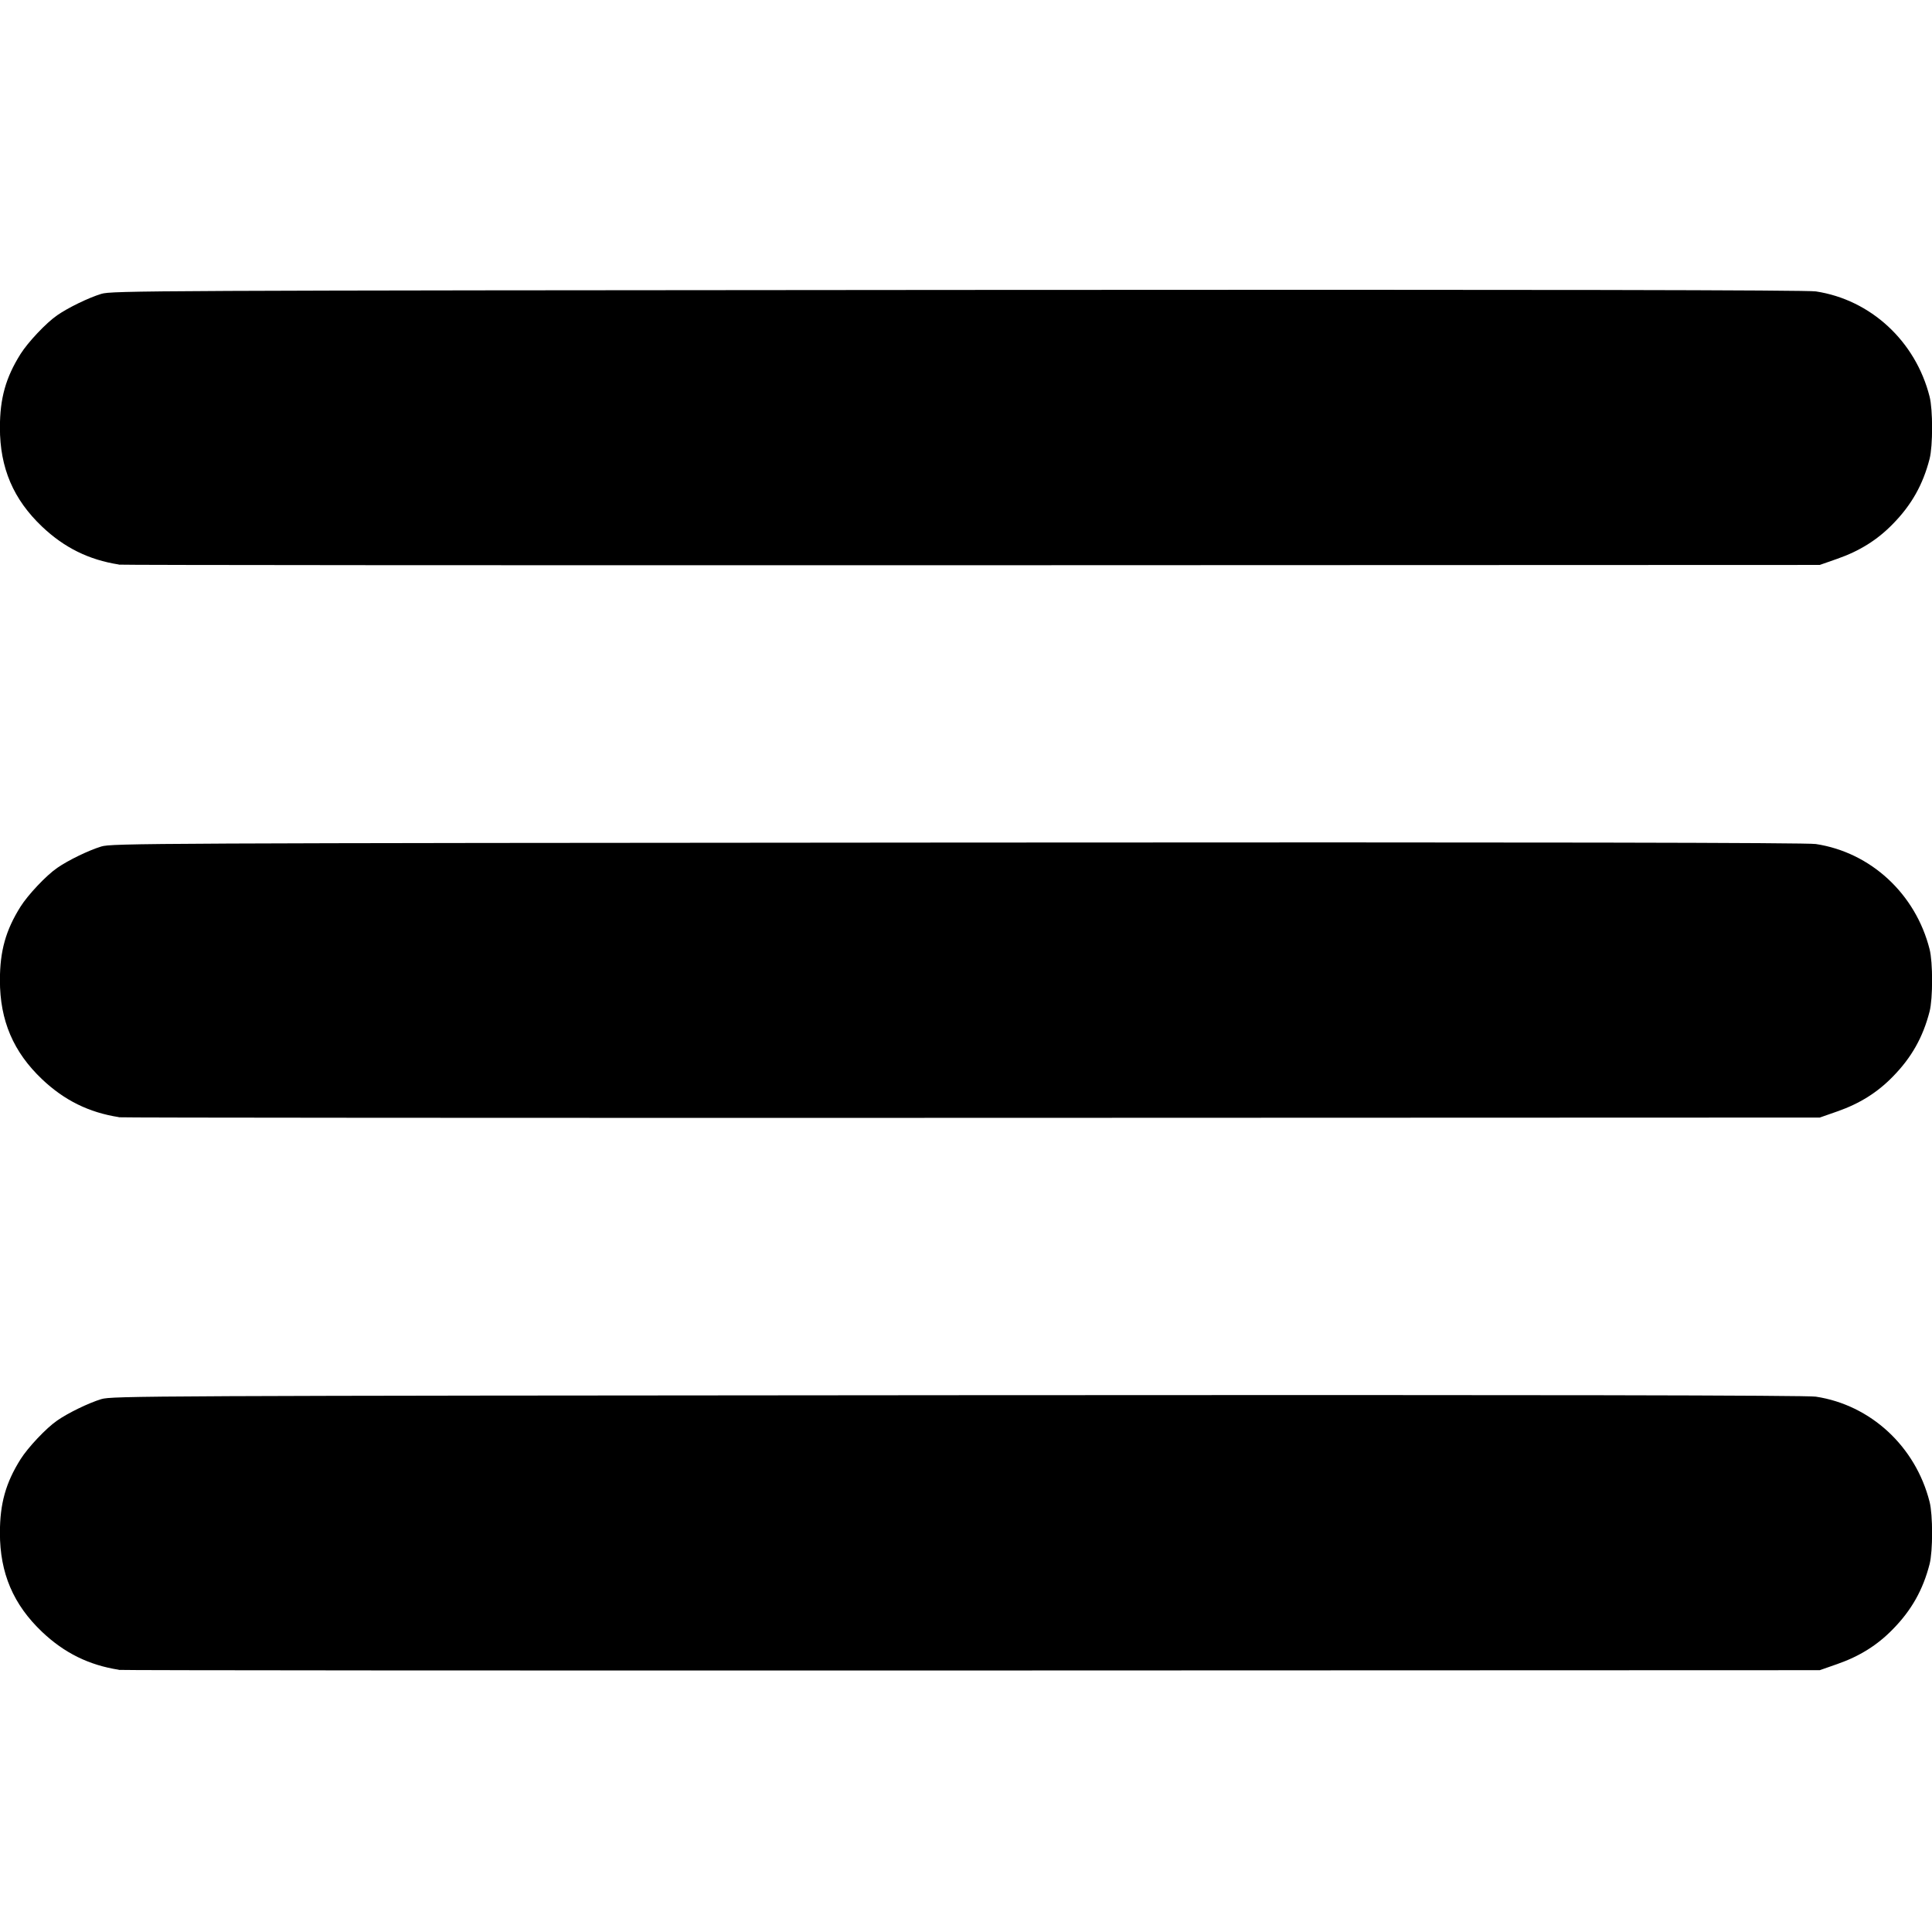
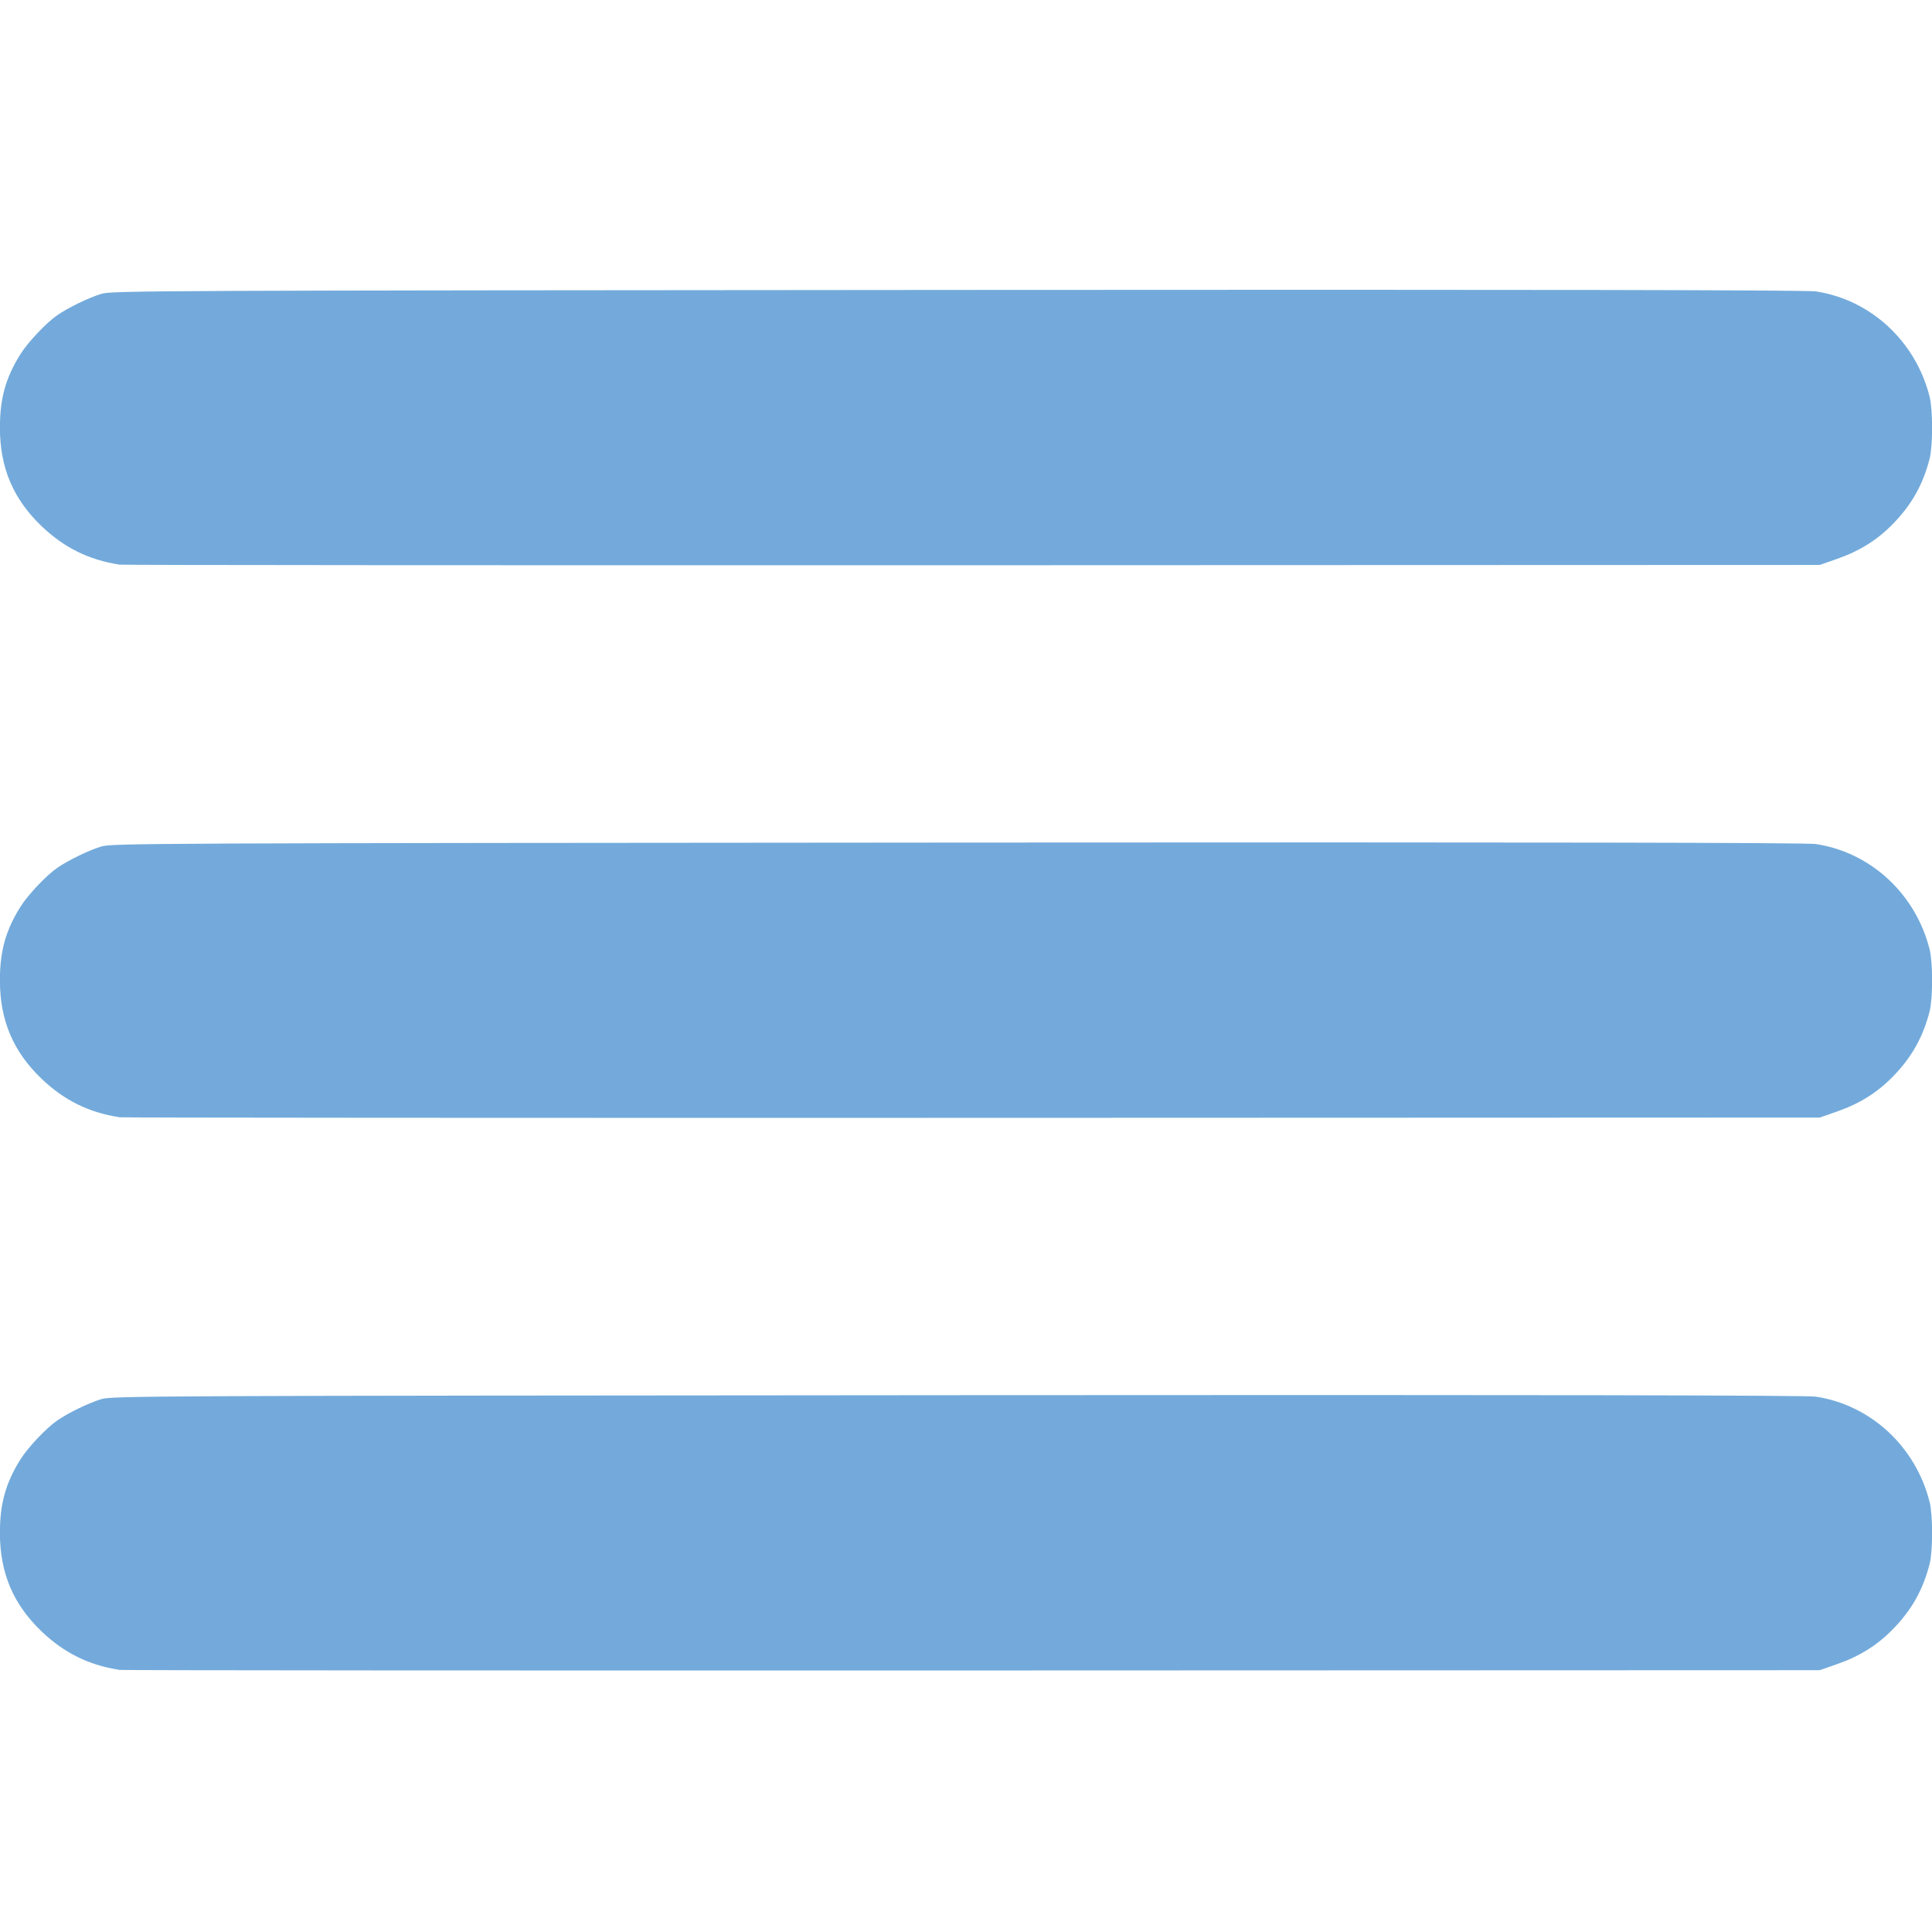
<svg xmlns="http://www.w3.org/2000/svg" width="13.229mm" height="13.229mm" viewBox="0 0 13.229 13.229" version="1.1" id="svg5">
  <defs id="defs2" />
  <g id="layer1" transform="translate(-184.3776,-29.48172)">
-     <path style="fill:#000000;stroke-width:0.013" d="m 185.191,40.915 c -0.205,-0.032 -0.373,-0.115 -0.525,-0.259 -0.197,-0.187 -0.289,-0.402 -0.289,-0.678 0,-0.201 0.04,-0.343 0.141,-0.504 0.051,-0.081 0.176,-0.214 0.252,-0.266 0.075,-0.052 0.213,-0.119 0.301,-0.146 0.073,-0.022 0.3,-0.023 5.865,-0.027 3.977,-0.003 5.816,5.1e-4 5.875,0.01 0.376,0.057 0.683,0.341 0.779,0.72 0.023,0.089 0.023,0.338 0,0.427 -0.045,0.175 -0.123,0.315 -0.252,0.446 -0.106,0.109 -0.228,0.185 -0.38,0.238 l -0.12,0.042 -5.808,0.002 c -3.194,8.15e-4 -5.822,-7.44e-4 -5.839,-0.004 z m 0,-3.784 c -0.205,-0.032 -0.373,-0.115 -0.525,-0.259 -0.197,-0.187 -0.289,-0.402 -0.289,-0.678 0,-0.201 0.04,-0.343 0.141,-0.504 0.051,-0.081 0.176,-0.214 0.252,-0.266 0.075,-0.052 0.213,-0.119 0.301,-0.146 0.073,-0.022 0.3,-0.023 5.865,-0.027 3.977,-0.003 5.816,5.1e-4 5.875,0.01 0.376,0.057 0.683,0.341 0.779,0.72 0.023,0.089 0.023,0.338 0,0.427 -0.045,0.175 -0.123,0.315 -0.252,0.446 -0.106,0.109 -0.228,0.185 -0.38,0.238 l -0.12,0.042 -5.808,0.002 c -3.194,8.15e-4 -5.822,-7.44e-4 -5.839,-0.004 z m 0,-3.784 c -0.205,-0.032 -0.373,-0.115 -0.525,-0.259 -0.197,-0.187 -0.289,-0.402 -0.289,-0.678 0,-0.201 0.04,-0.343 0.141,-0.504 0.051,-0.081 0.176,-0.214 0.252,-0.266 0.075,-0.052 0.213,-0.119 0.301,-0.146 0.073,-0.022 0.3,-0.023 5.865,-0.027 3.977,-0.003 5.816,5.08e-4 5.875,0.01 0.376,0.057 0.683,0.341 0.779,0.72 0.023,0.089 0.023,0.338 0,0.427 -0.045,0.175 -0.123,0.315 -0.252,0.446 -0.106,0.109 -0.228,0.185 -0.38,0.238 l -0.12,0.042 -5.808,0.002 c -3.194,8.16e-4 -5.822,-7.46e-4 -5.839,-0.004 z" id="path854" />
+     <path style="fill:#73aadb;stroke-width:0.013" d="m 185.191,40.915 c -0.205,-0.032 -0.373,-0.115 -0.525,-0.259 -0.197,-0.187 -0.289,-0.402 -0.289,-0.678 0,-0.201 0.04,-0.343 0.141,-0.504 0.051,-0.081 0.176,-0.214 0.252,-0.266 0.075,-0.052 0.213,-0.119 0.301,-0.146 0.073,-0.022 0.3,-0.023 5.865,-0.027 3.977,-0.003 5.816,5.1e-4 5.875,0.01 0.376,0.057 0.683,0.341 0.779,0.72 0.023,0.089 0.023,0.338 0,0.427 -0.045,0.175 -0.123,0.315 -0.252,0.446 -0.106,0.109 -0.228,0.185 -0.38,0.238 l -0.12,0.042 -5.808,0.002 c -3.194,8.15e-4 -5.822,-7.44e-4 -5.839,-0.004 z m 0,-3.784 c -0.205,-0.032 -0.373,-0.115 -0.525,-0.259 -0.197,-0.187 -0.289,-0.402 -0.289,-0.678 0,-0.201 0.04,-0.343 0.141,-0.504 0.051,-0.081 0.176,-0.214 0.252,-0.266 0.075,-0.052 0.213,-0.119 0.301,-0.146 0.073,-0.022 0.3,-0.023 5.865,-0.027 3.977,-0.003 5.816,5.1e-4 5.875,0.01 0.376,0.057 0.683,0.341 0.779,0.72 0.023,0.089 0.023,0.338 0,0.427 -0.045,0.175 -0.123,0.315 -0.252,0.446 -0.106,0.109 -0.228,0.185 -0.38,0.238 l -0.12,0.042 -5.808,0.002 c -3.194,8.15e-4 -5.822,-7.44e-4 -5.839,-0.004 z m 0,-3.784 c -0.205,-0.032 -0.373,-0.115 -0.525,-0.259 -0.197,-0.187 -0.289,-0.402 -0.289,-0.678 0,-0.201 0.04,-0.343 0.141,-0.504 0.051,-0.081 0.176,-0.214 0.252,-0.266 0.075,-0.052 0.213,-0.119 0.301,-0.146 0.073,-0.022 0.3,-0.023 5.865,-0.027 3.977,-0.003 5.816,5.08e-4 5.875,0.01 0.376,0.057 0.683,0.341 0.779,0.72 0.023,0.089 0.023,0.338 0,0.427 -0.045,0.175 -0.123,0.315 -0.252,0.446 -0.106,0.109 -0.228,0.185 -0.38,0.238 l -0.12,0.042 -5.808,0.002 c -3.194,8.16e-4 -5.822,-7.46e-4 -5.839,-0.004 z" id="path854" />
  </g>
</svg>
